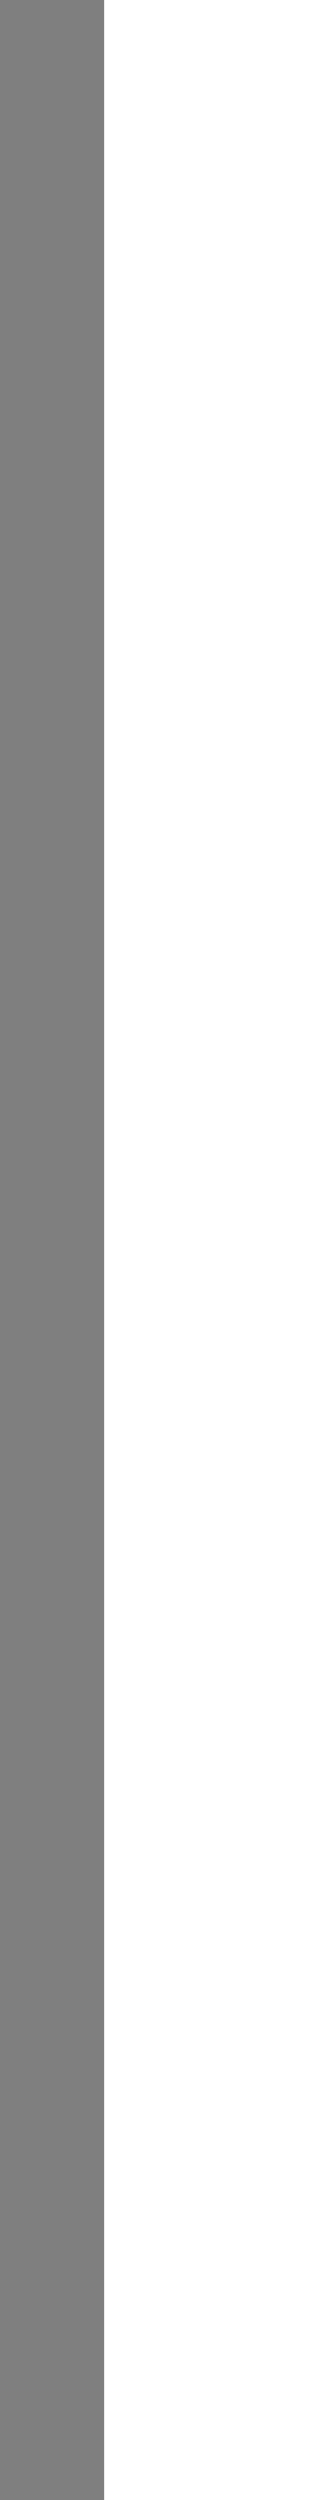
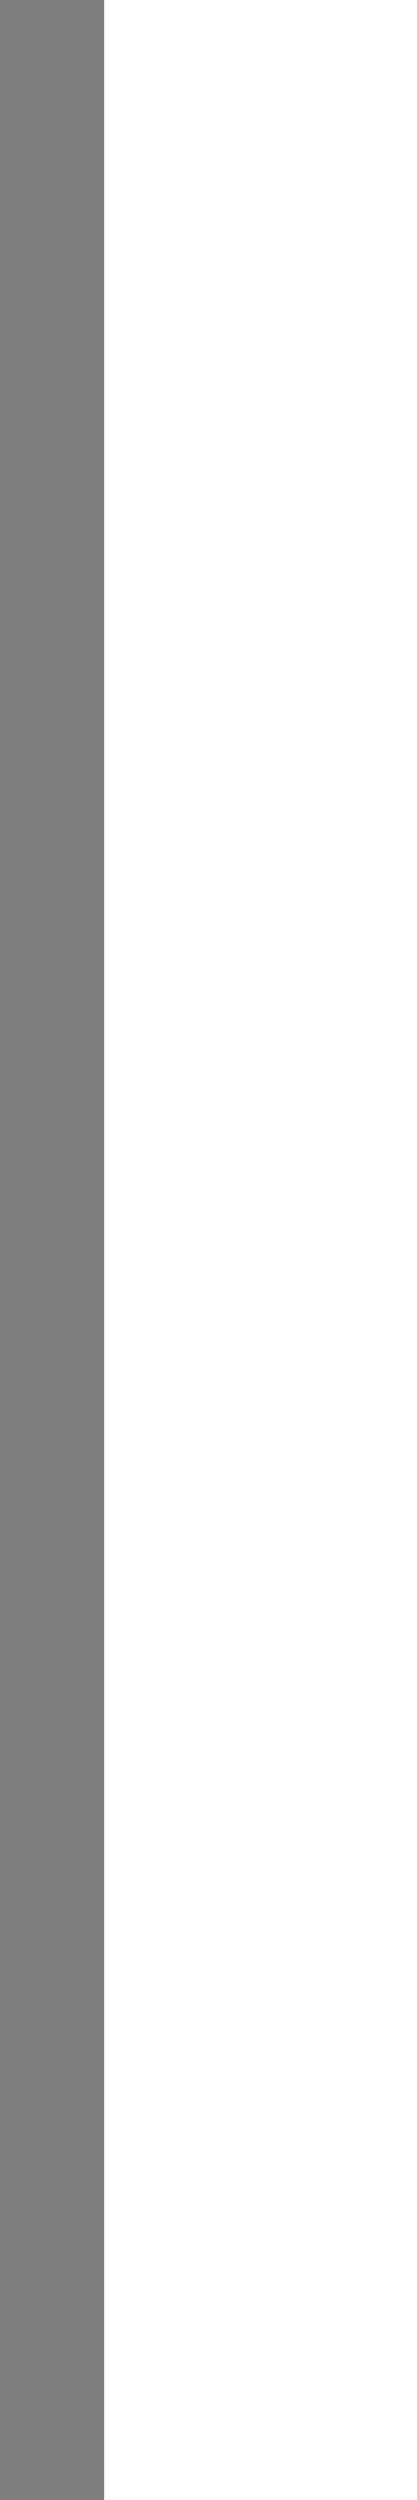
- <svg xmlns="http://www.w3.org/2000/svg" width="3" height="24" id="svg2" version="1.0">
+ <svg xmlns="http://www.w3.org/2000/svg" width="4" height="24" id="svg2" version="1.0">
  <defs id="defs12" />
  <g transform="scale(1)" id="g3">
    <defs id="defs4" />
    <g id="layer1">
      <path style="fill:none;fill-opacity:0;fill-rule:evenodd;stroke:black;stroke-width:1px;stroke-linecap:butt;stroke-linejoin:miter;stroke-opacity:0.50" d="M 0.5,0 L 0.5,24" id="path1340" />
    </g>
  </g>
</svg>
